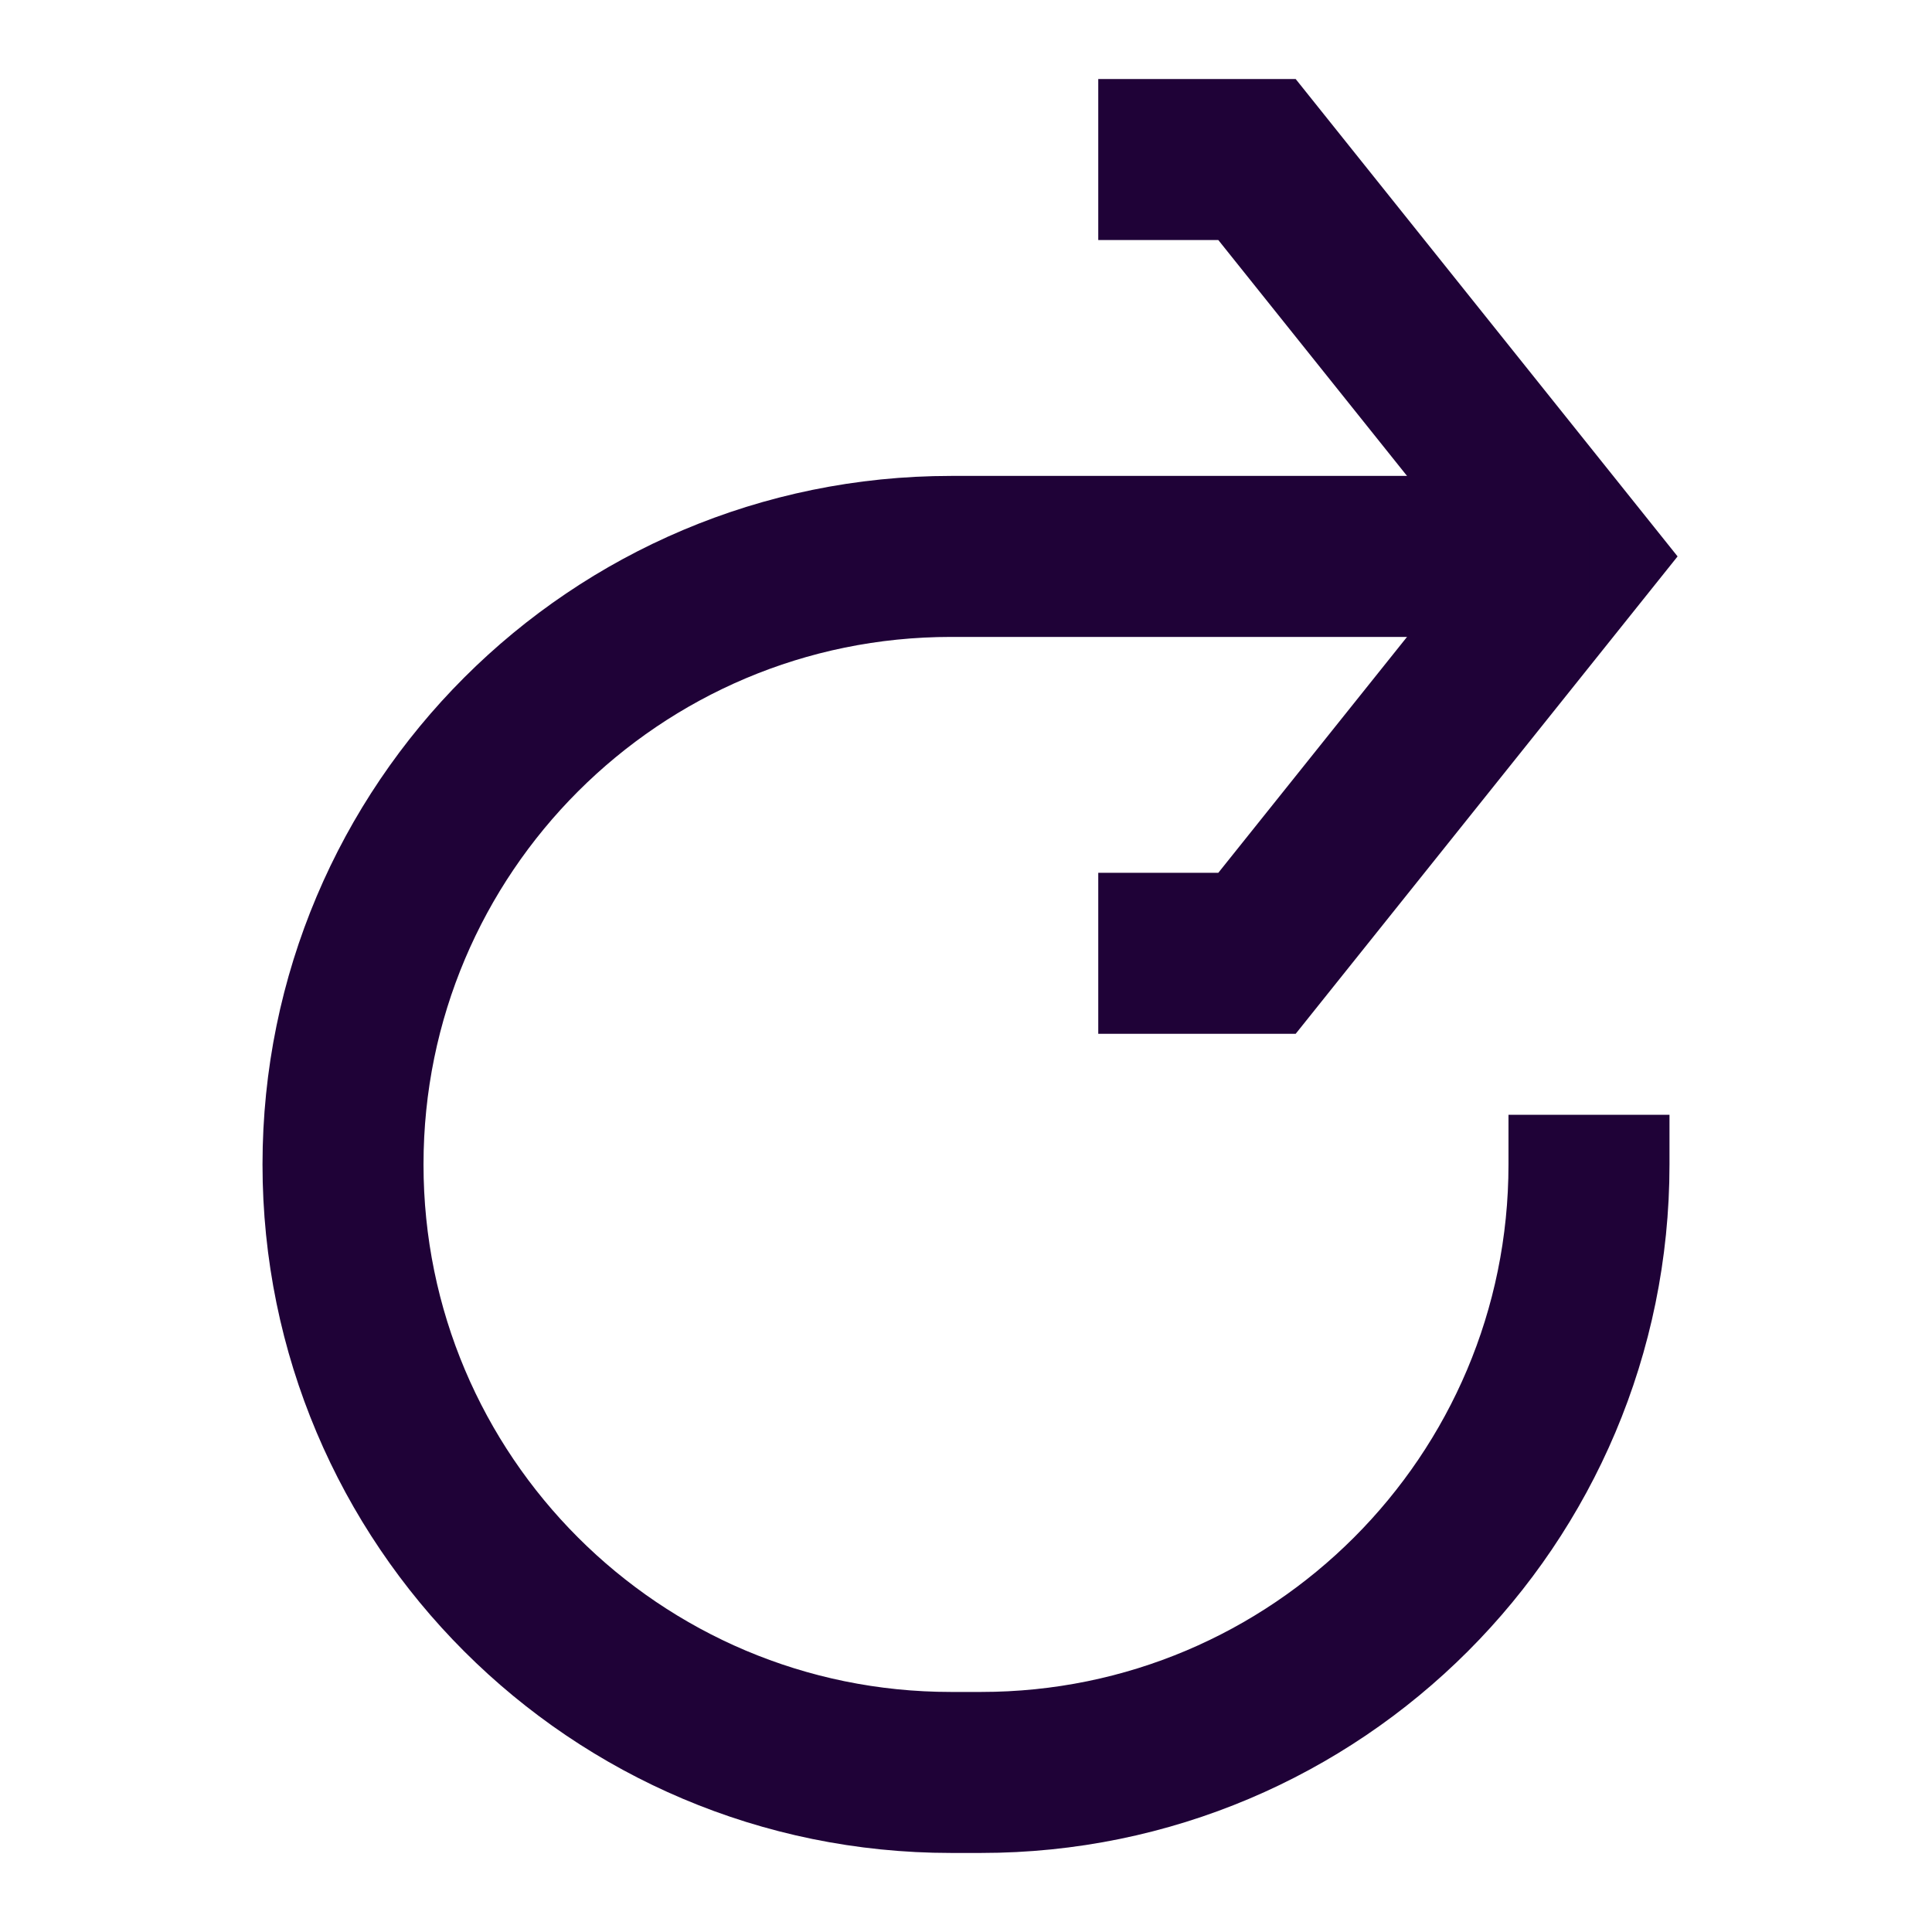
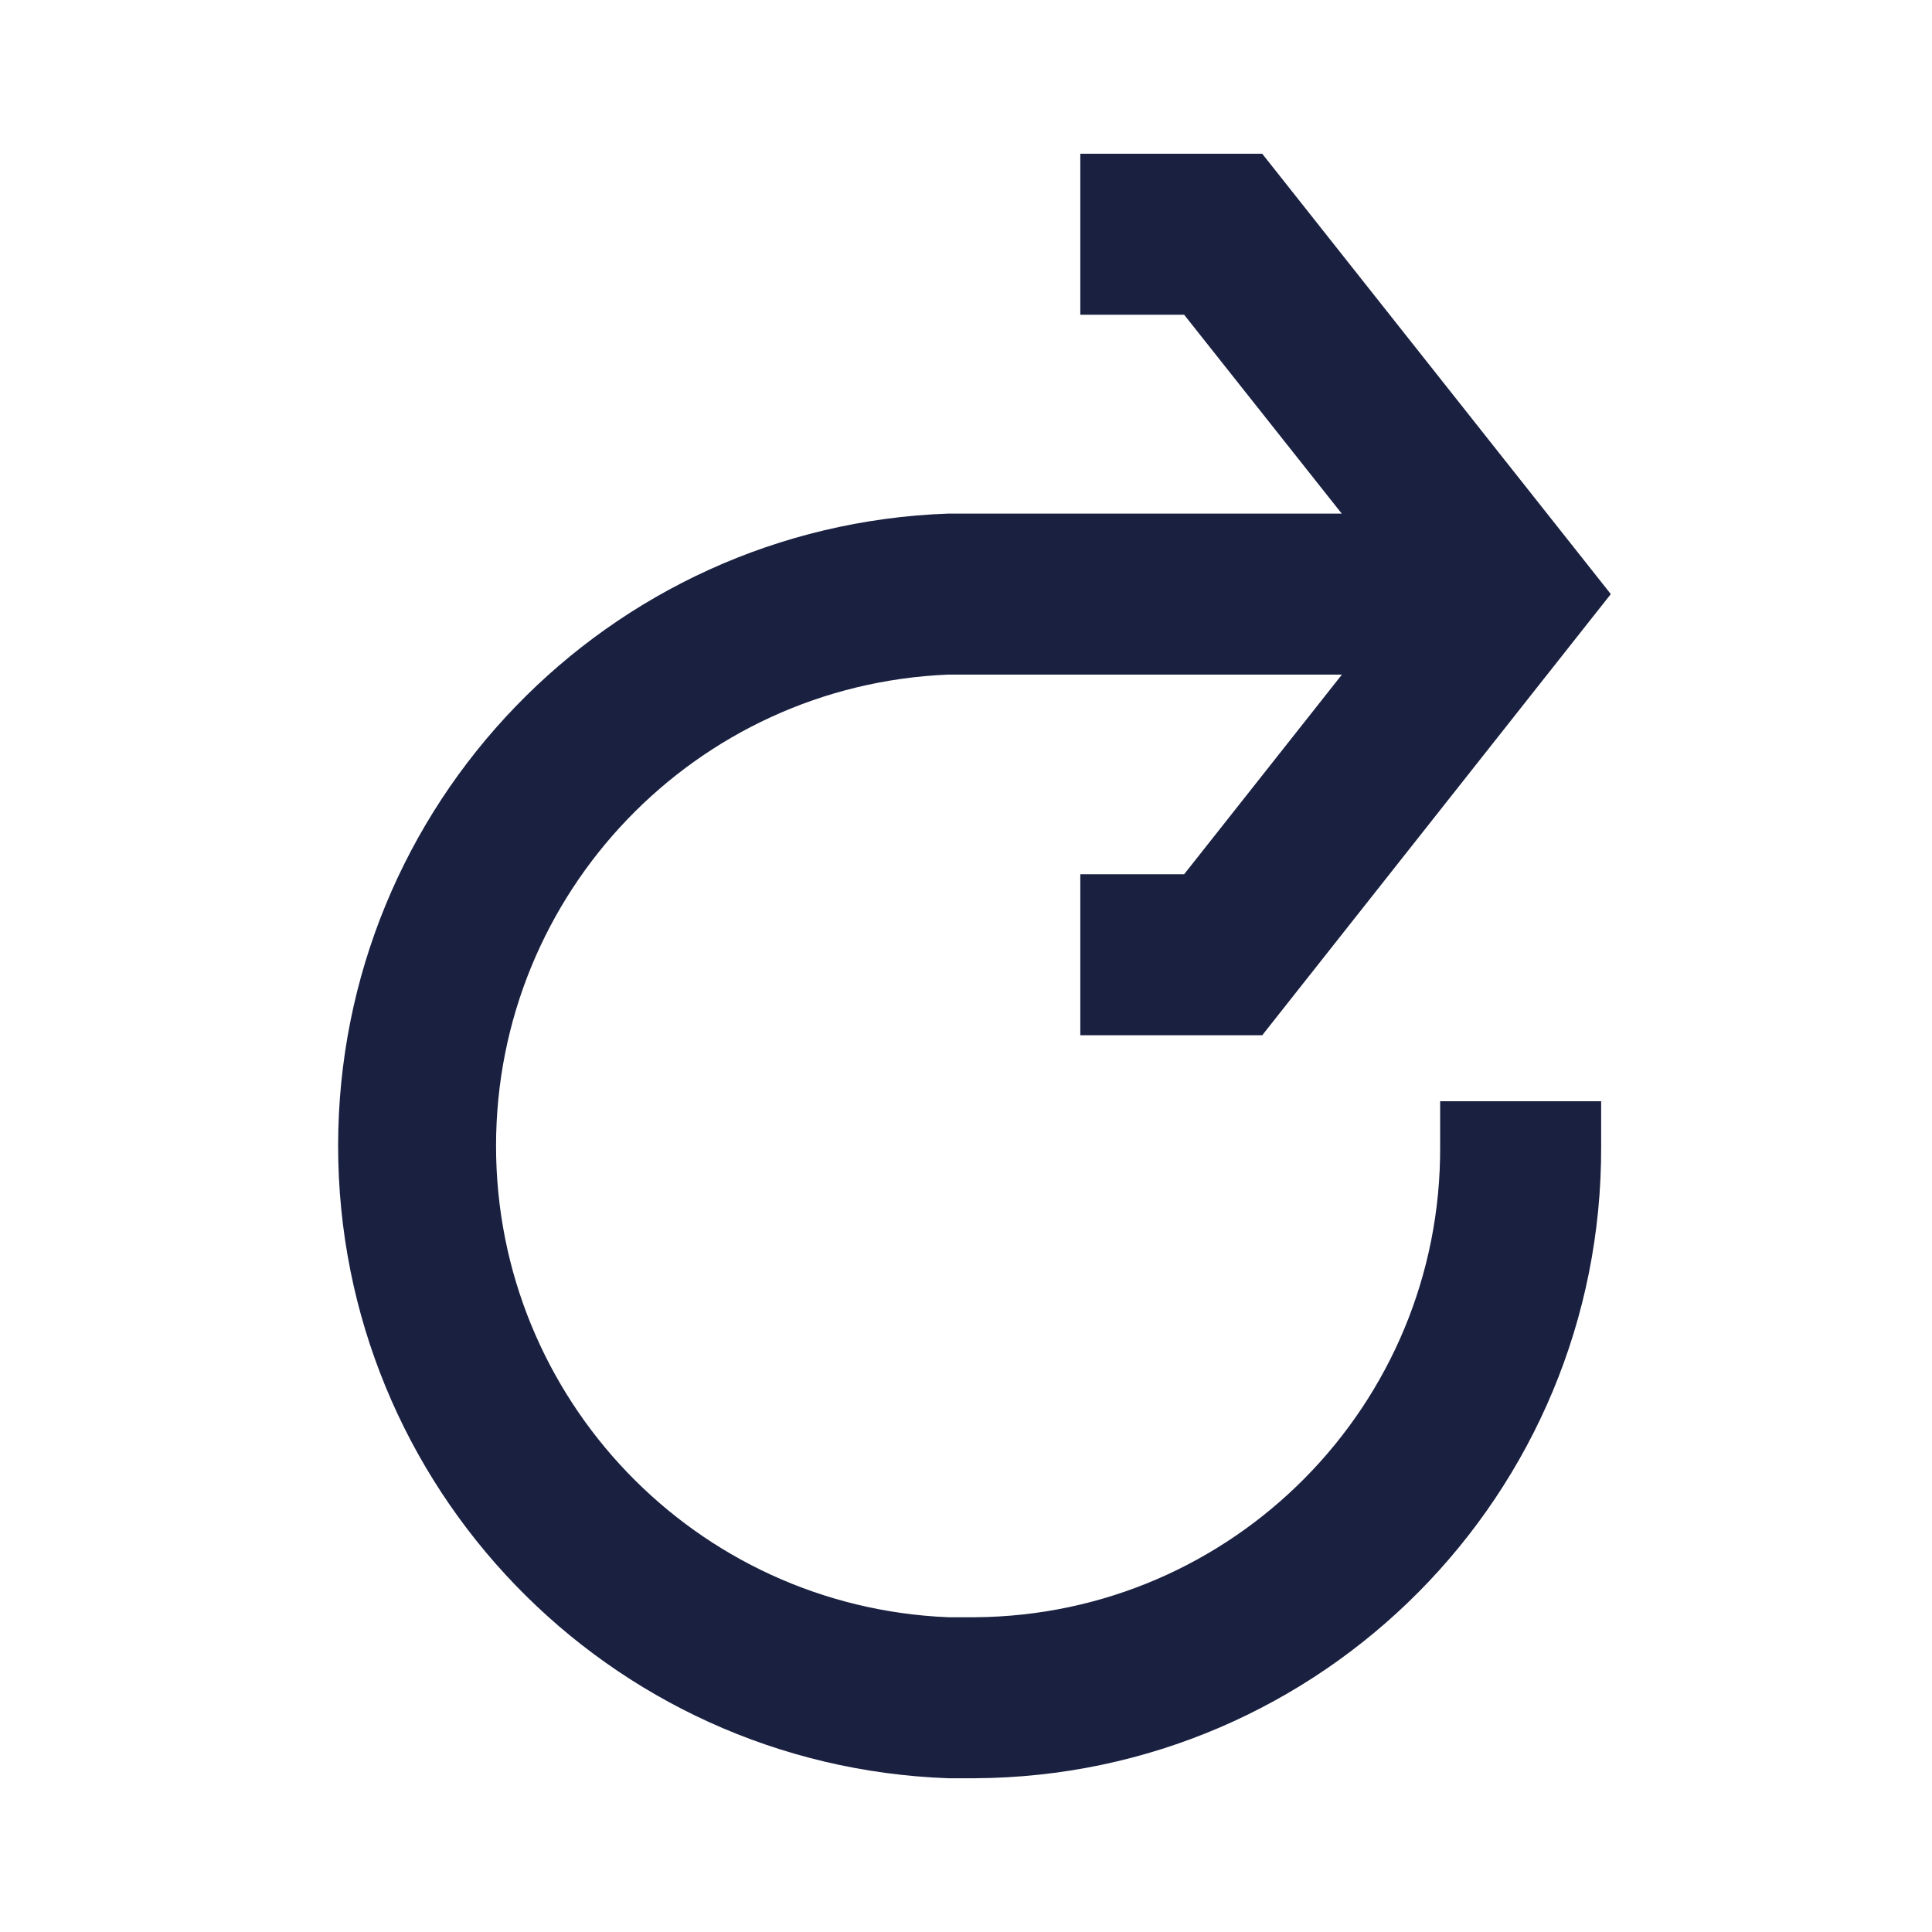
- <svg xmlns="http://www.w3.org/2000/svg" id="icn_refresh" width="24" height="24" viewBox="0 0 24 24">
-   <path id="Path_666" data-name="Path 666" d="M9,7" fill="none" stroke="#1a1818" stroke-width="2" />
-   <rect id="Rectangle_2526" data-name="Rectangle 2526" width="24" height="24" fill="none" />
-   <g id="Group_1784" data-name="Group 1784">
-     <path id="Path_667" data-name="Path 667" d="M13.643,1.982h1.972l3.944,4.93-3.944,4.93H13.643" fill="none" stroke="#1f0237" stroke-width="2" />
-     <path id="Path_668" data-name="Path 668" d="M19.739,6.912H11.814a7.553,7.553,0,0,0-7.553,7.553h0a7.552,7.552,0,0,0,7.553,7.553h.372a7.552,7.552,0,0,0,7.553-7.553v-.617" fill="none" stroke="#1f0237" stroke-width="2" />
+ <svg xmlns="http://www.w3.org/2000/svg" id="refresh" width="24" height="24" viewBox="0 0 24 24">
+   <g id="Layer_3" data-name="Layer 3">
+     <rect id="Rectangle_2903" data-name="Rectangle 2903" width="24" height="24" fill="none" />
+   </g>
+   <g id="Layer_2" data-name="Layer 2">
+     <path id="Path_920" data-name="Path 920" d="M15.68,12.86H13.42v-2h1.29l2.75-3.48L14.71,3.91H13.42v-2h2.26l4.33,5.47Z" fill="#1a2040" />
+     <path id="Path_921" data-name="Path 921" d="M12.11,22.09h-.33a7.86,7.86,0,0,1,0-15.71h7.11v2H11.78a5.86,5.86,0,0,0,0,11.71h.33a5.82,5.82,0,0,0,5.78-5.85v-.56h2v.56A7.82,7.82,0,0,1,12.11,22.09Z" fill="#1a2040" />
  </g>
</svg>
